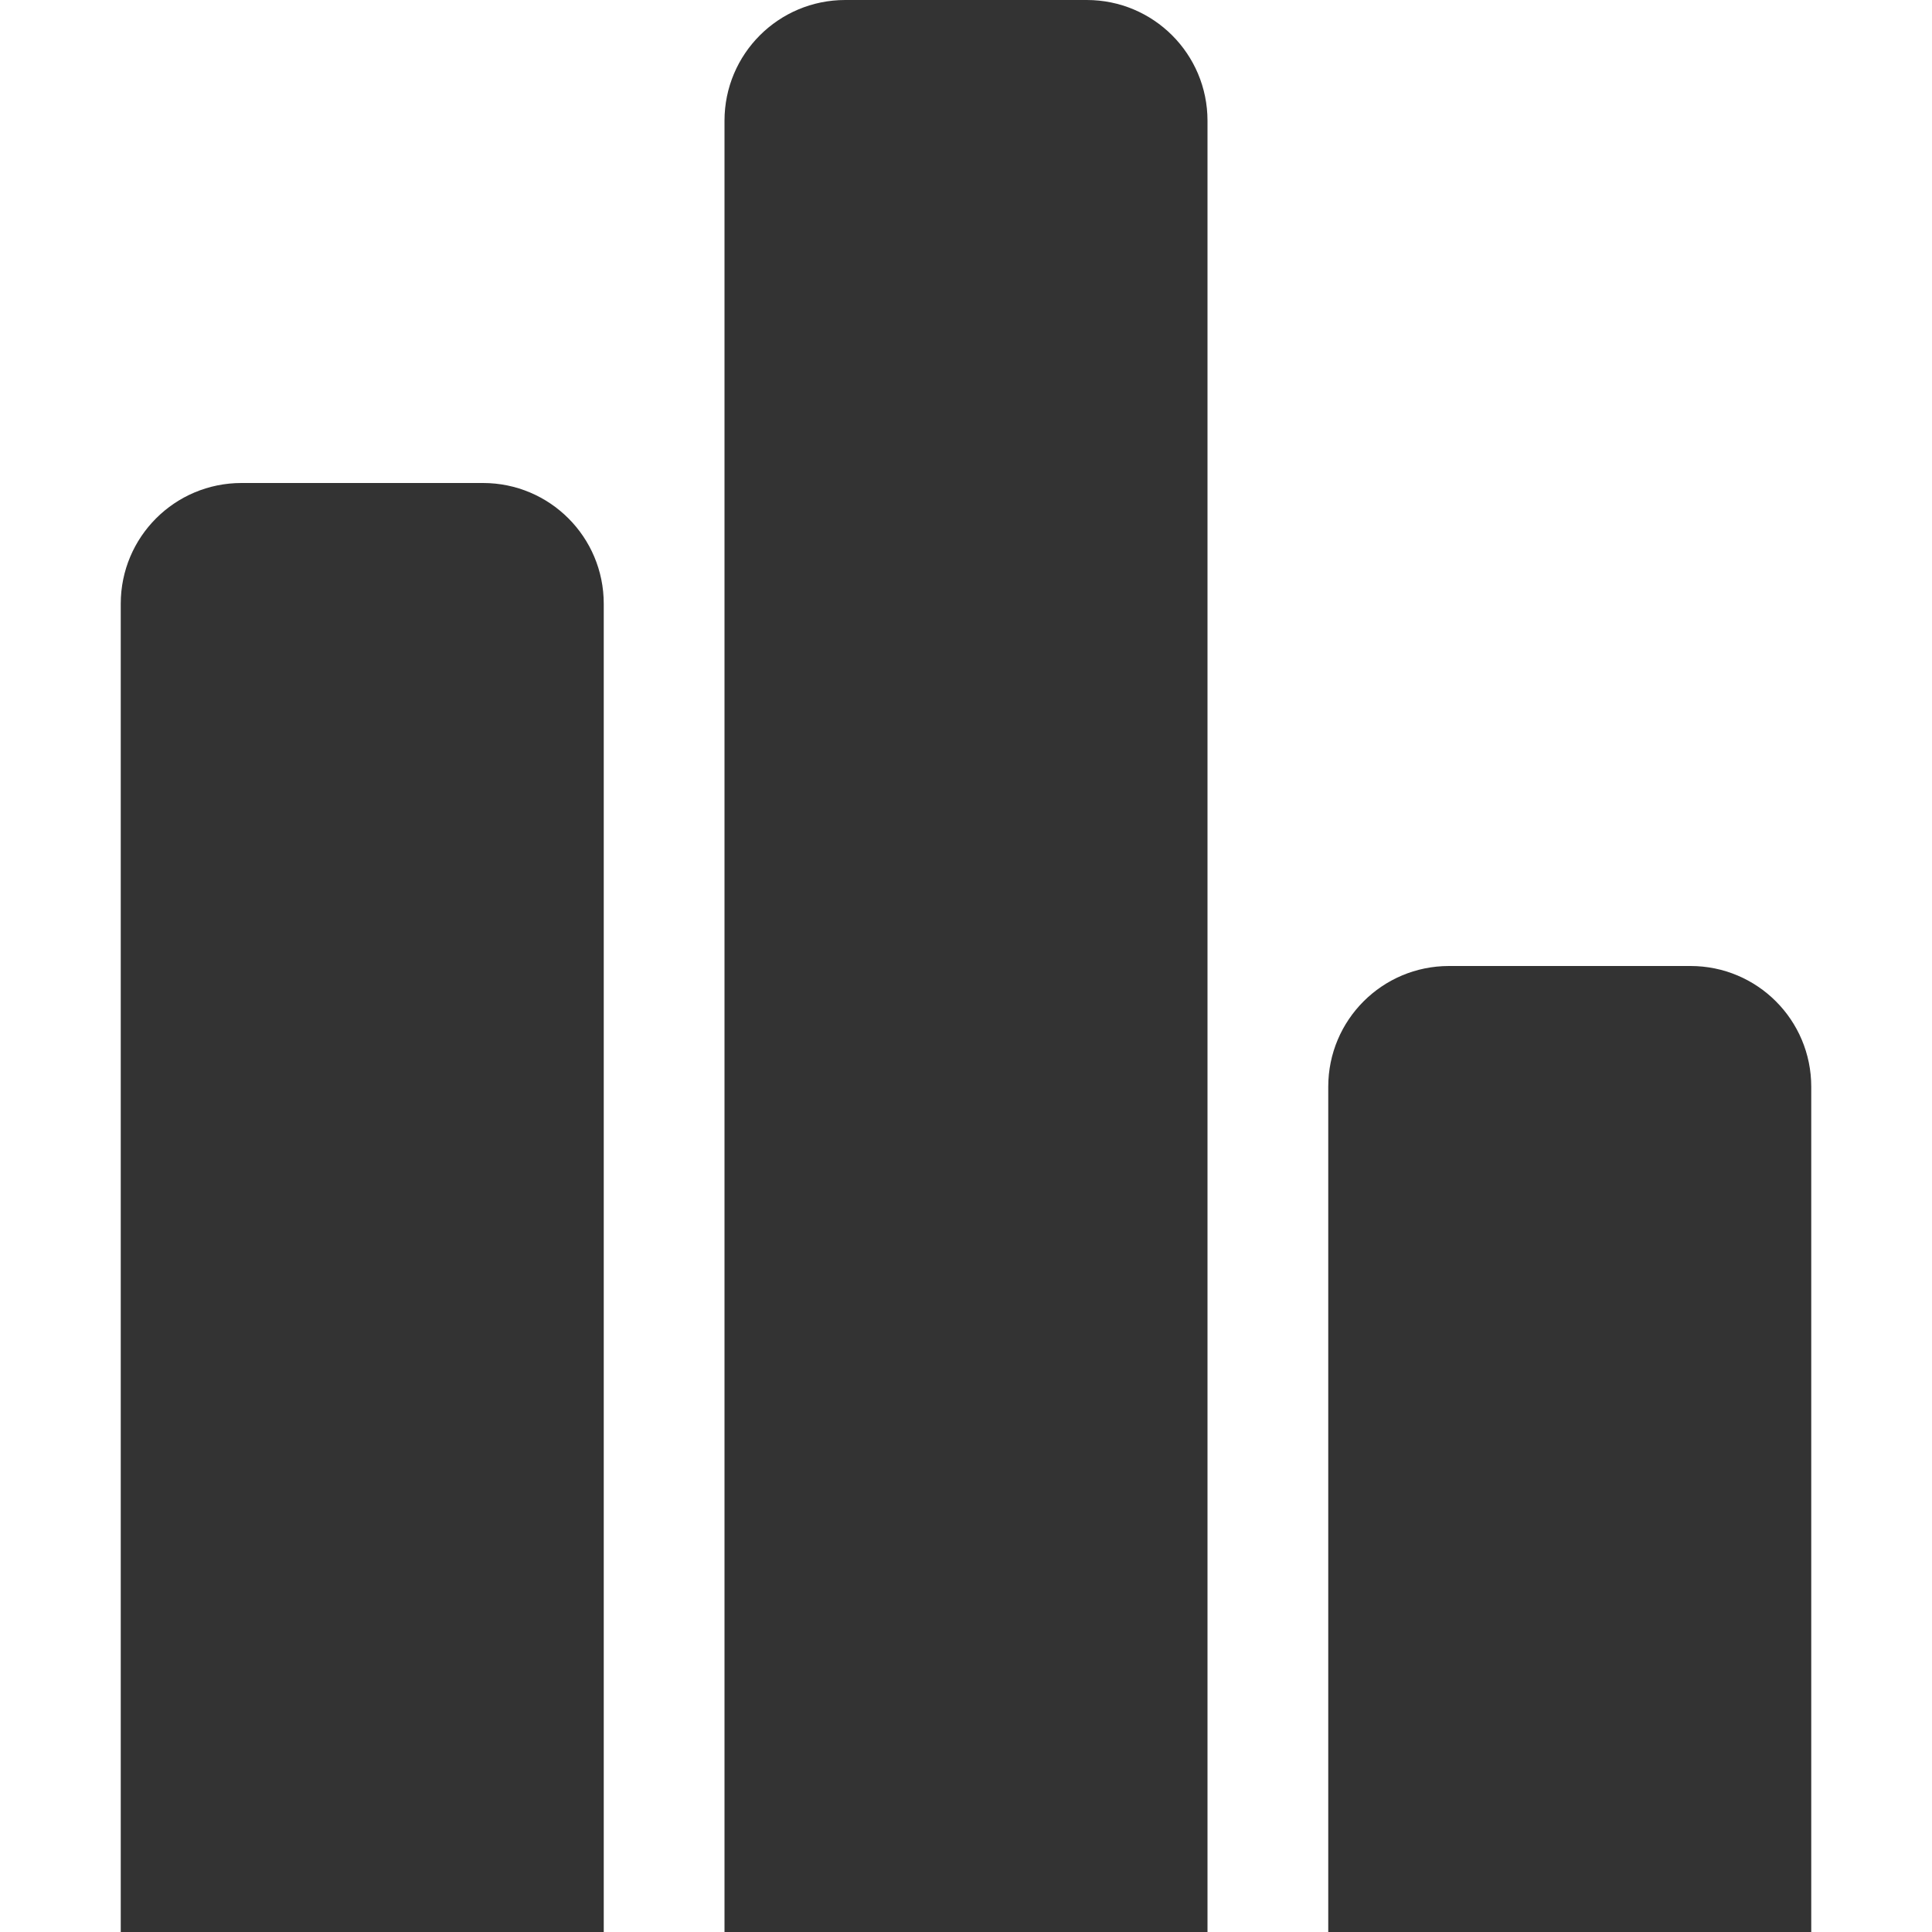
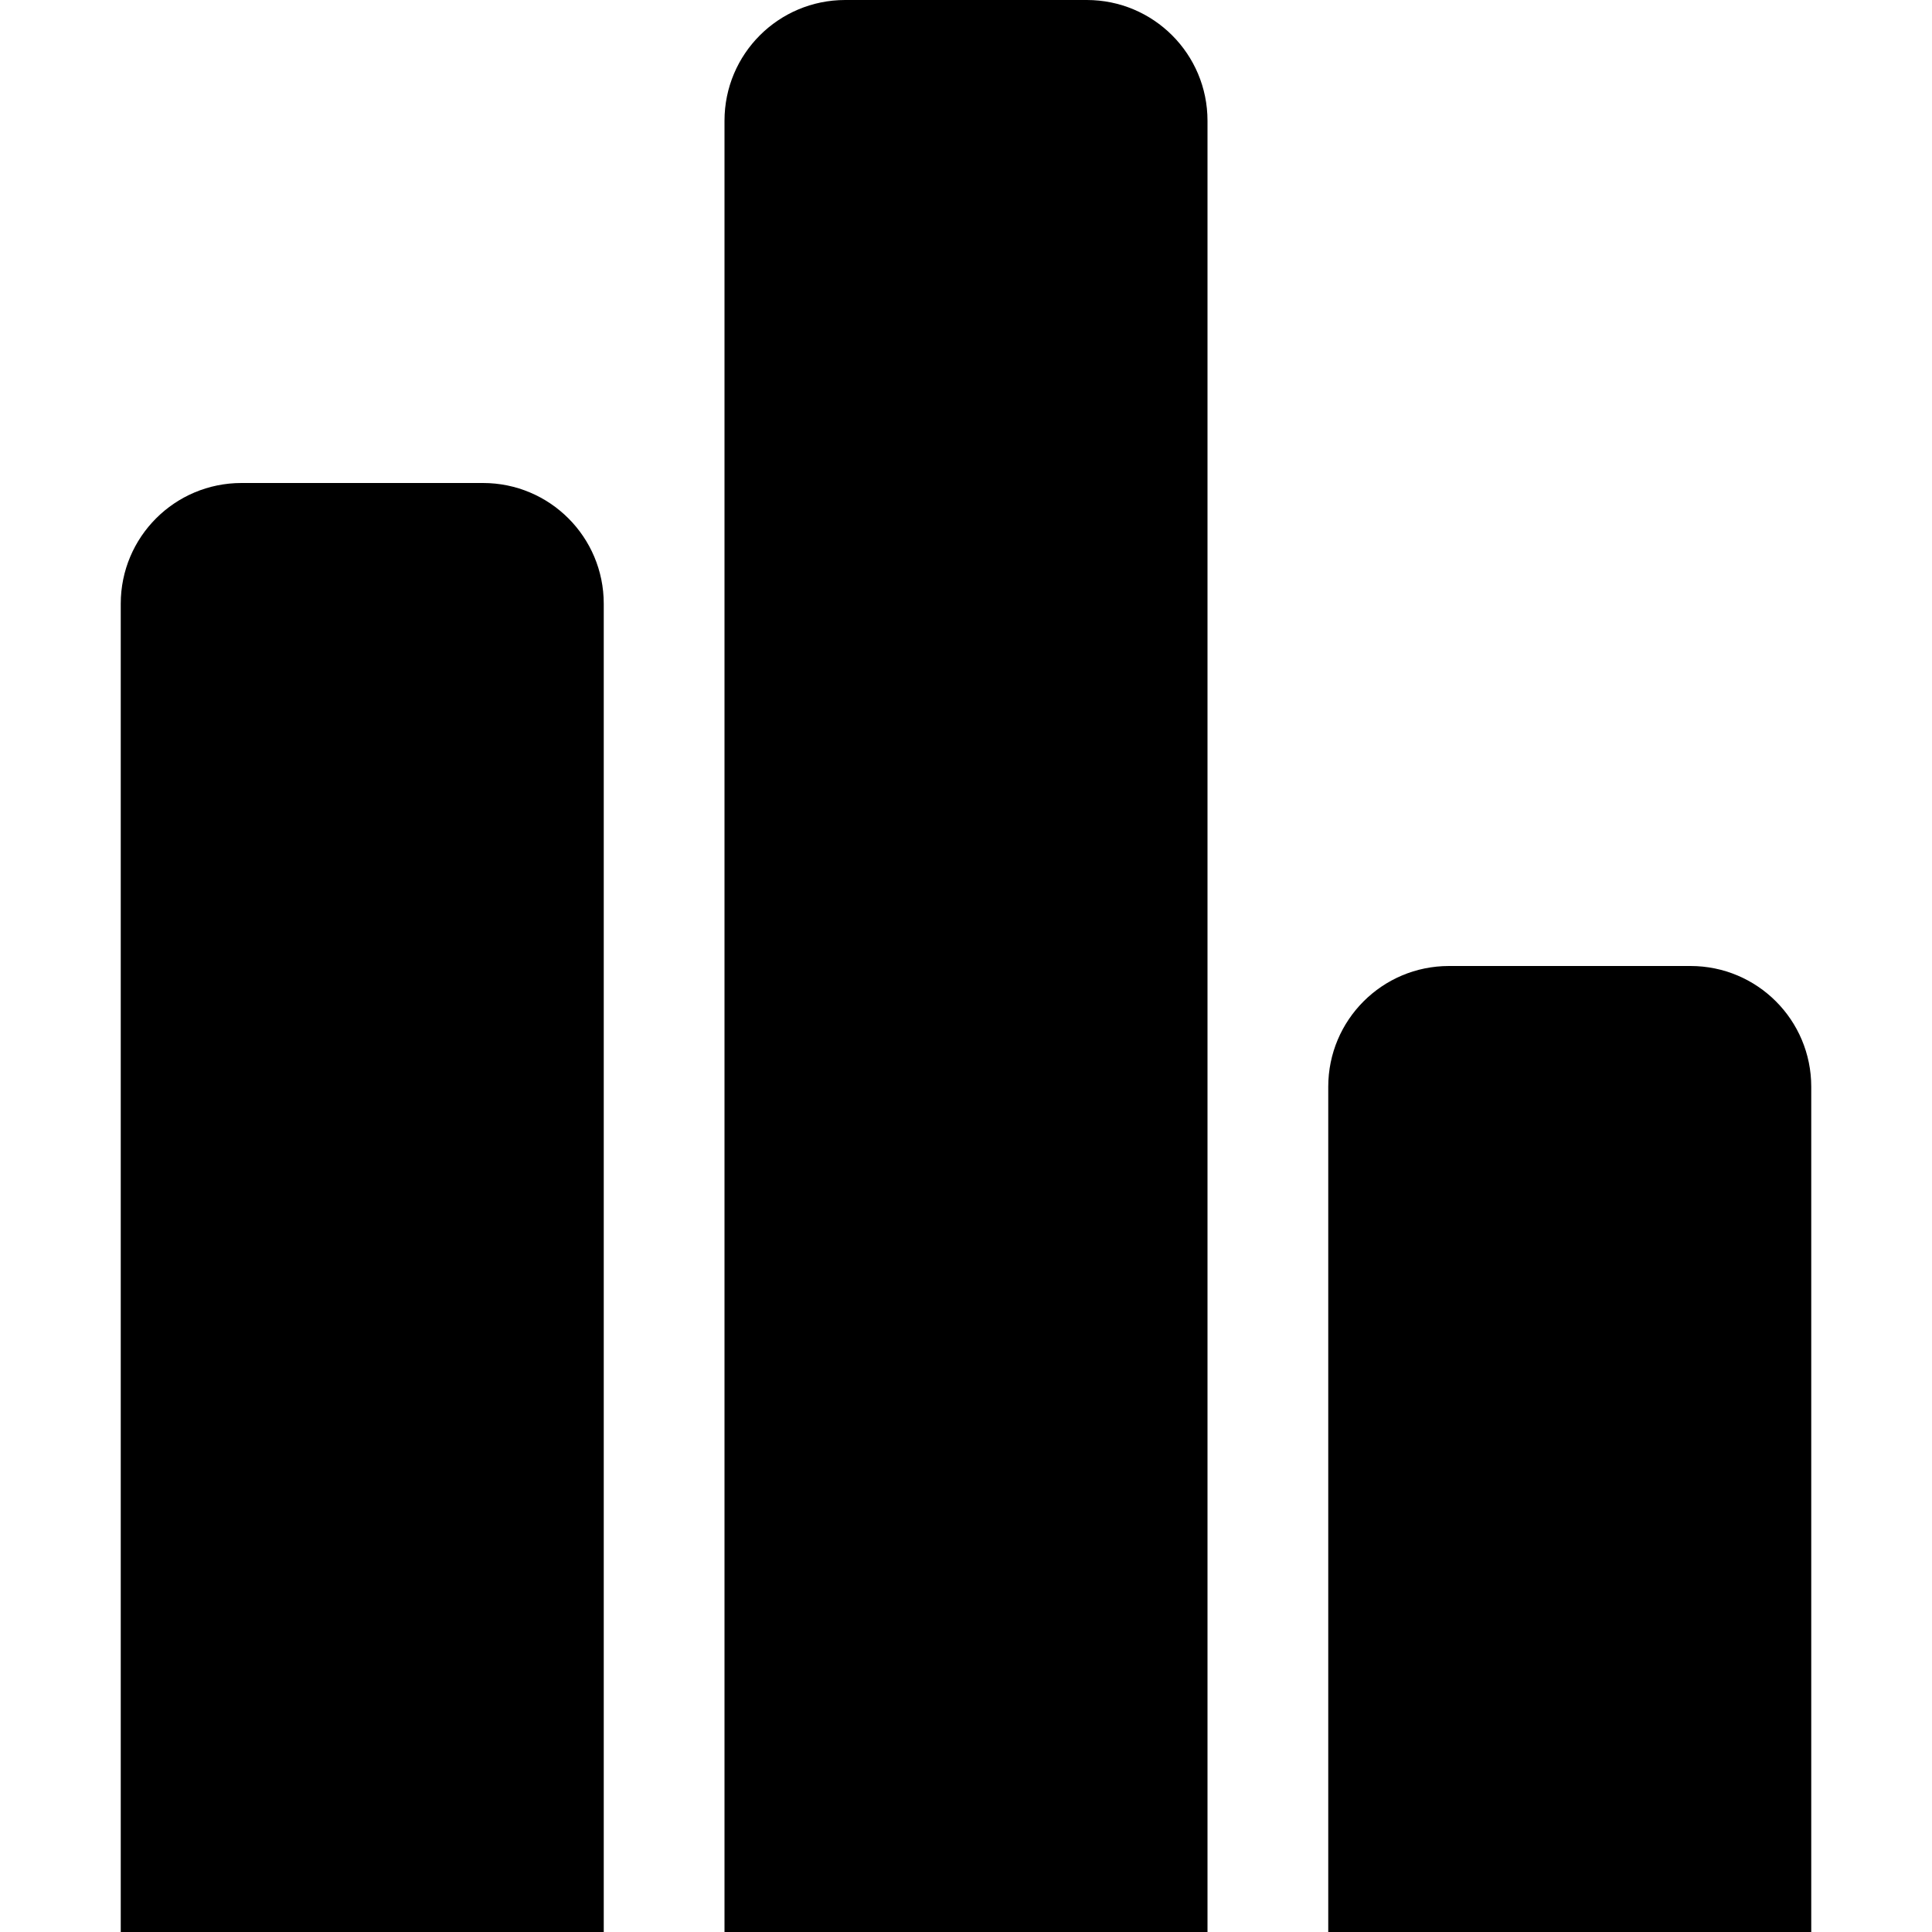
<svg xmlns="http://www.w3.org/2000/svg" version="1.0" id="Layer_1" width="800px" height="800px" viewBox="0 0 64 64" enable-background="new 0 0 64 64" xml:space="preserve">
  <g>
-     <path fill="#333333" d="M40,64V4c0-2.211-1.789-4-4-4h-8c-2.211,0-4,1.789-4,4v60H40z" />
-     <path fill="#333333" d="M20,64V20c0-2.211-1.789-4-4-4H8c-2.211,0-4,1.789-4,4v44H20z" />
-     <path fill="#333333" d="M60,36c0-2.211-1.789-4-4-4h-8c-2.211,0-4,1.789-4,4v28h16V36z" />
+     <path fill="#000000" d="M40,64V4c0-2.211-1.789-4-4-4h-8c-2.211,0-4,1.789-4,4v60H40z" />
+     <path fill="#000000" d="M20,64V20c0-2.211-1.789-4-4-4H8c-2.211,0-4,1.789-4,4v44H20z" />
+     <path fill="#000000" d="M60,36c0-2.211-1.789-4-4-4h-8c-2.211,0-4,1.789-4,4v28h16V36z" />
  </g>
</svg>
